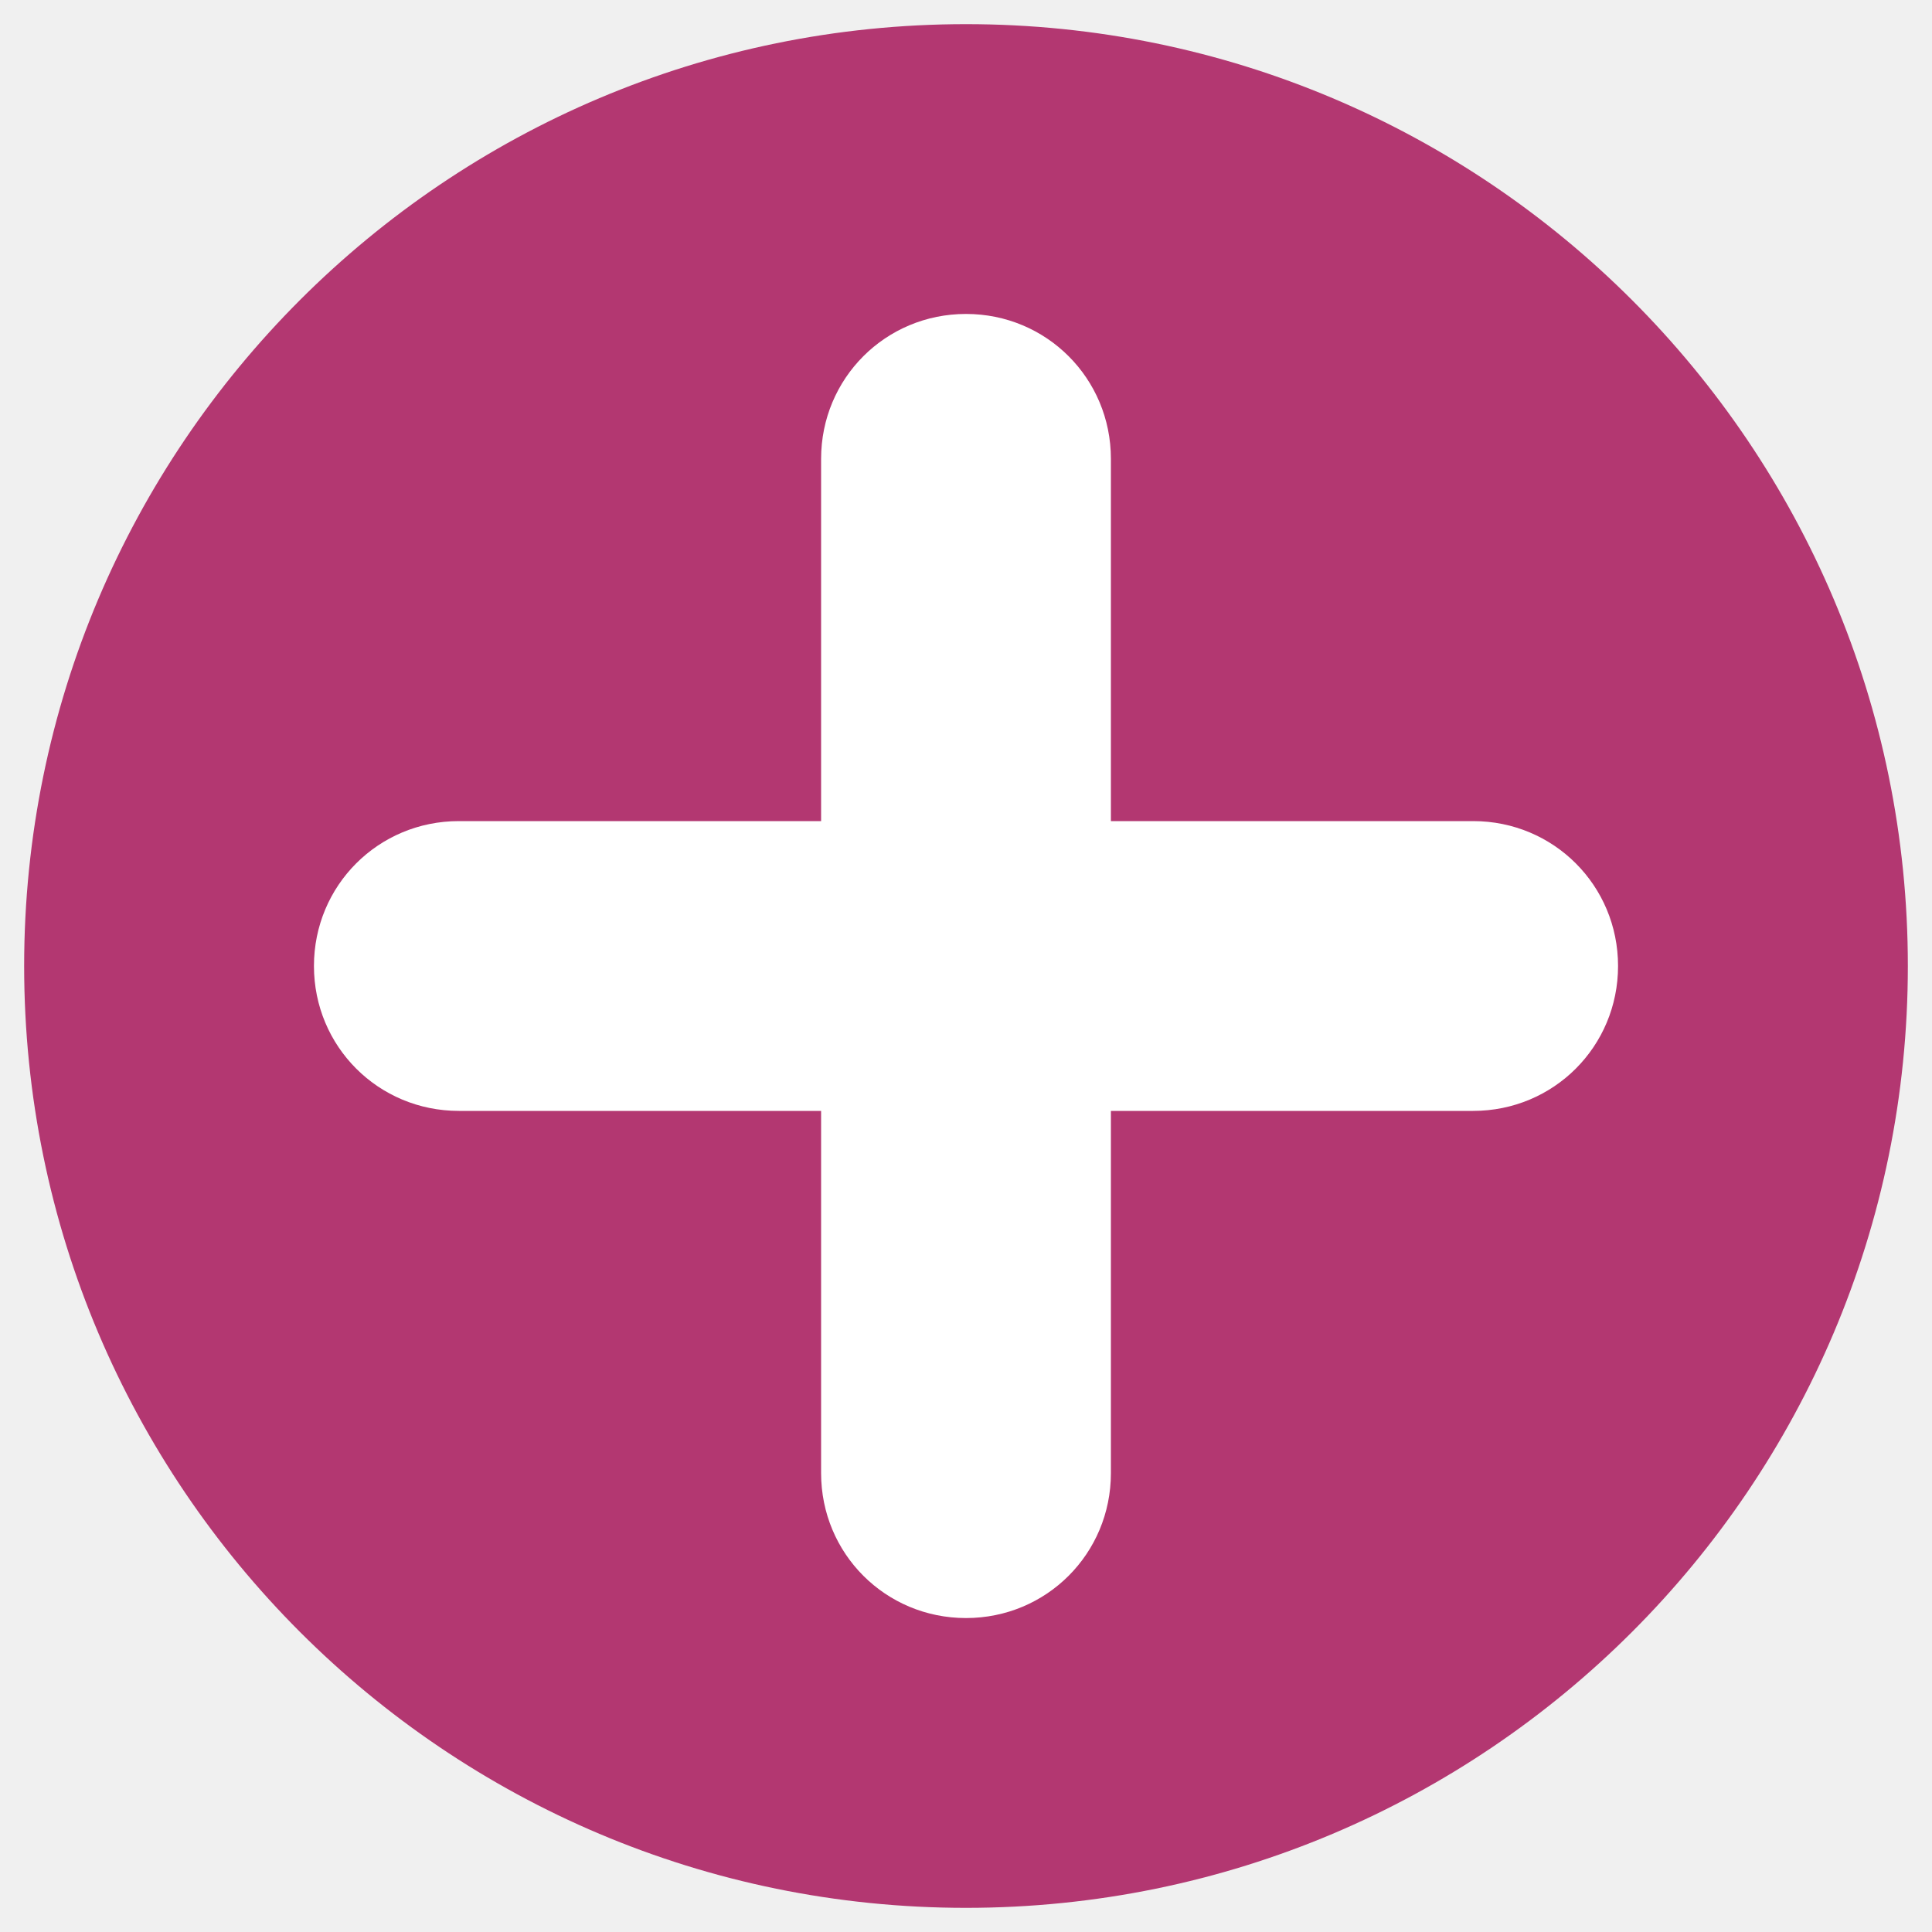
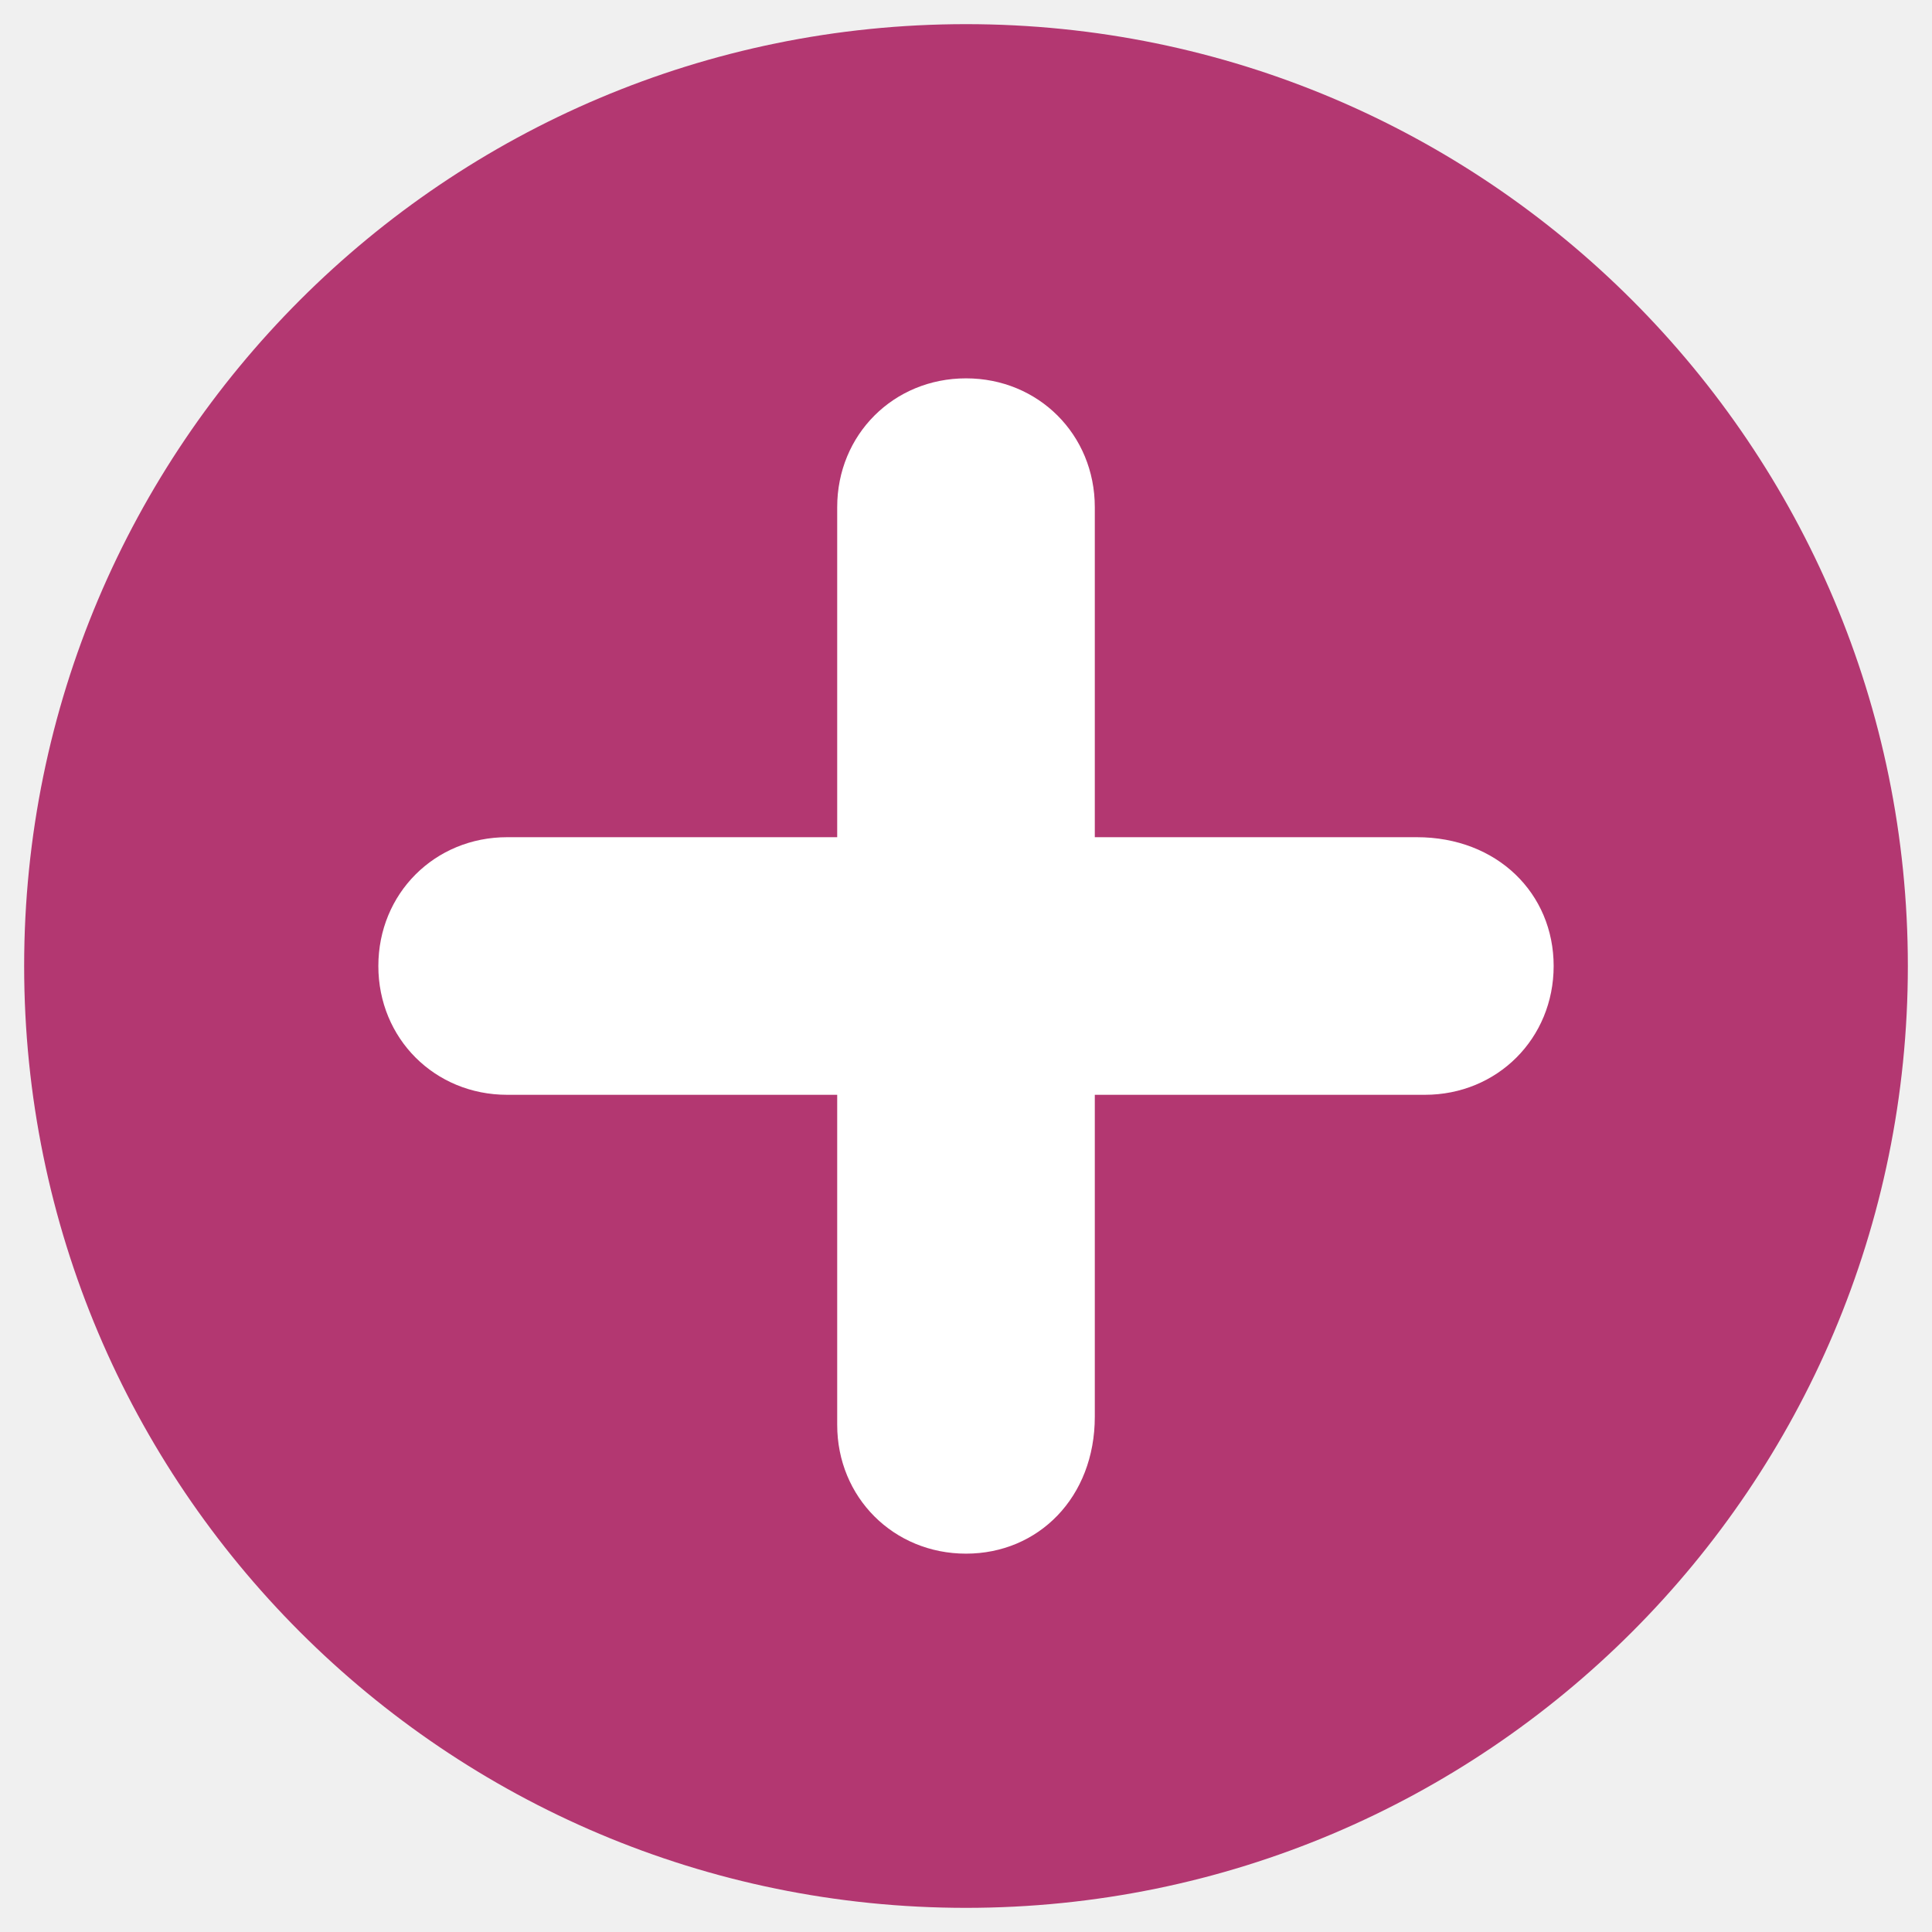
<svg xmlns="http://www.w3.org/2000/svg" version="1.1" id="Layer_1" x="0px" y="0px" viewBox="0 0 24 24" style="enable-background:new 0 0 24 24;" xml:space="preserve">
  <style type="text/css">
	.st0{fill:#B33771;}
	.st1{fill:#FFFFFF;}
</style>
  <circle class="st0" cx="12" cy="12" r="11.7" />
  <g>
-     <path class="st1" d="M12,20.1L12,20.1c-1,0-1.8-0.8-1.8-1.8V5.7c0-1,0.8-1.8,1.8-1.8l0,0c1,0,1.8,0.8,1.8,1.8v12.6   C13.8,19.3,13,20.1,12,20.1z" />
-     <path class="st1" d="M20.1,12L20.1,12c0,1-0.8,1.8-1.8,1.8H5.7c-1,0-1.8-0.8-1.8-1.8l0,0c0-1,0.8-1.8,1.8-1.8h12.6   C19.3,10.2,20.1,11,20.1,12z" />
+     <path class="st1" d="M12,19.3L12,19.3c-0.9,0-1.6-0.7-1.6-1.6V6.3c0-0.9,0.7-1.6,1.6-1.6l0,0c0.9,0,1.6,0.7,1.6,1.6v11.3   C13.6,18.6,12.9,19.3,12,19.3z" />
+     <path class="st1" d="M19.3,12L19.3,12c0,0.9-0.7,1.6-1.6,1.6H6.3c-0.9,0-1.6-0.7-1.6-1.6l0,0c0-0.9,0.7-1.6,1.6-1.6h11.3   C18.6,10.4,19.3,11.1,19.3,12z" />
  </g>
</svg>
